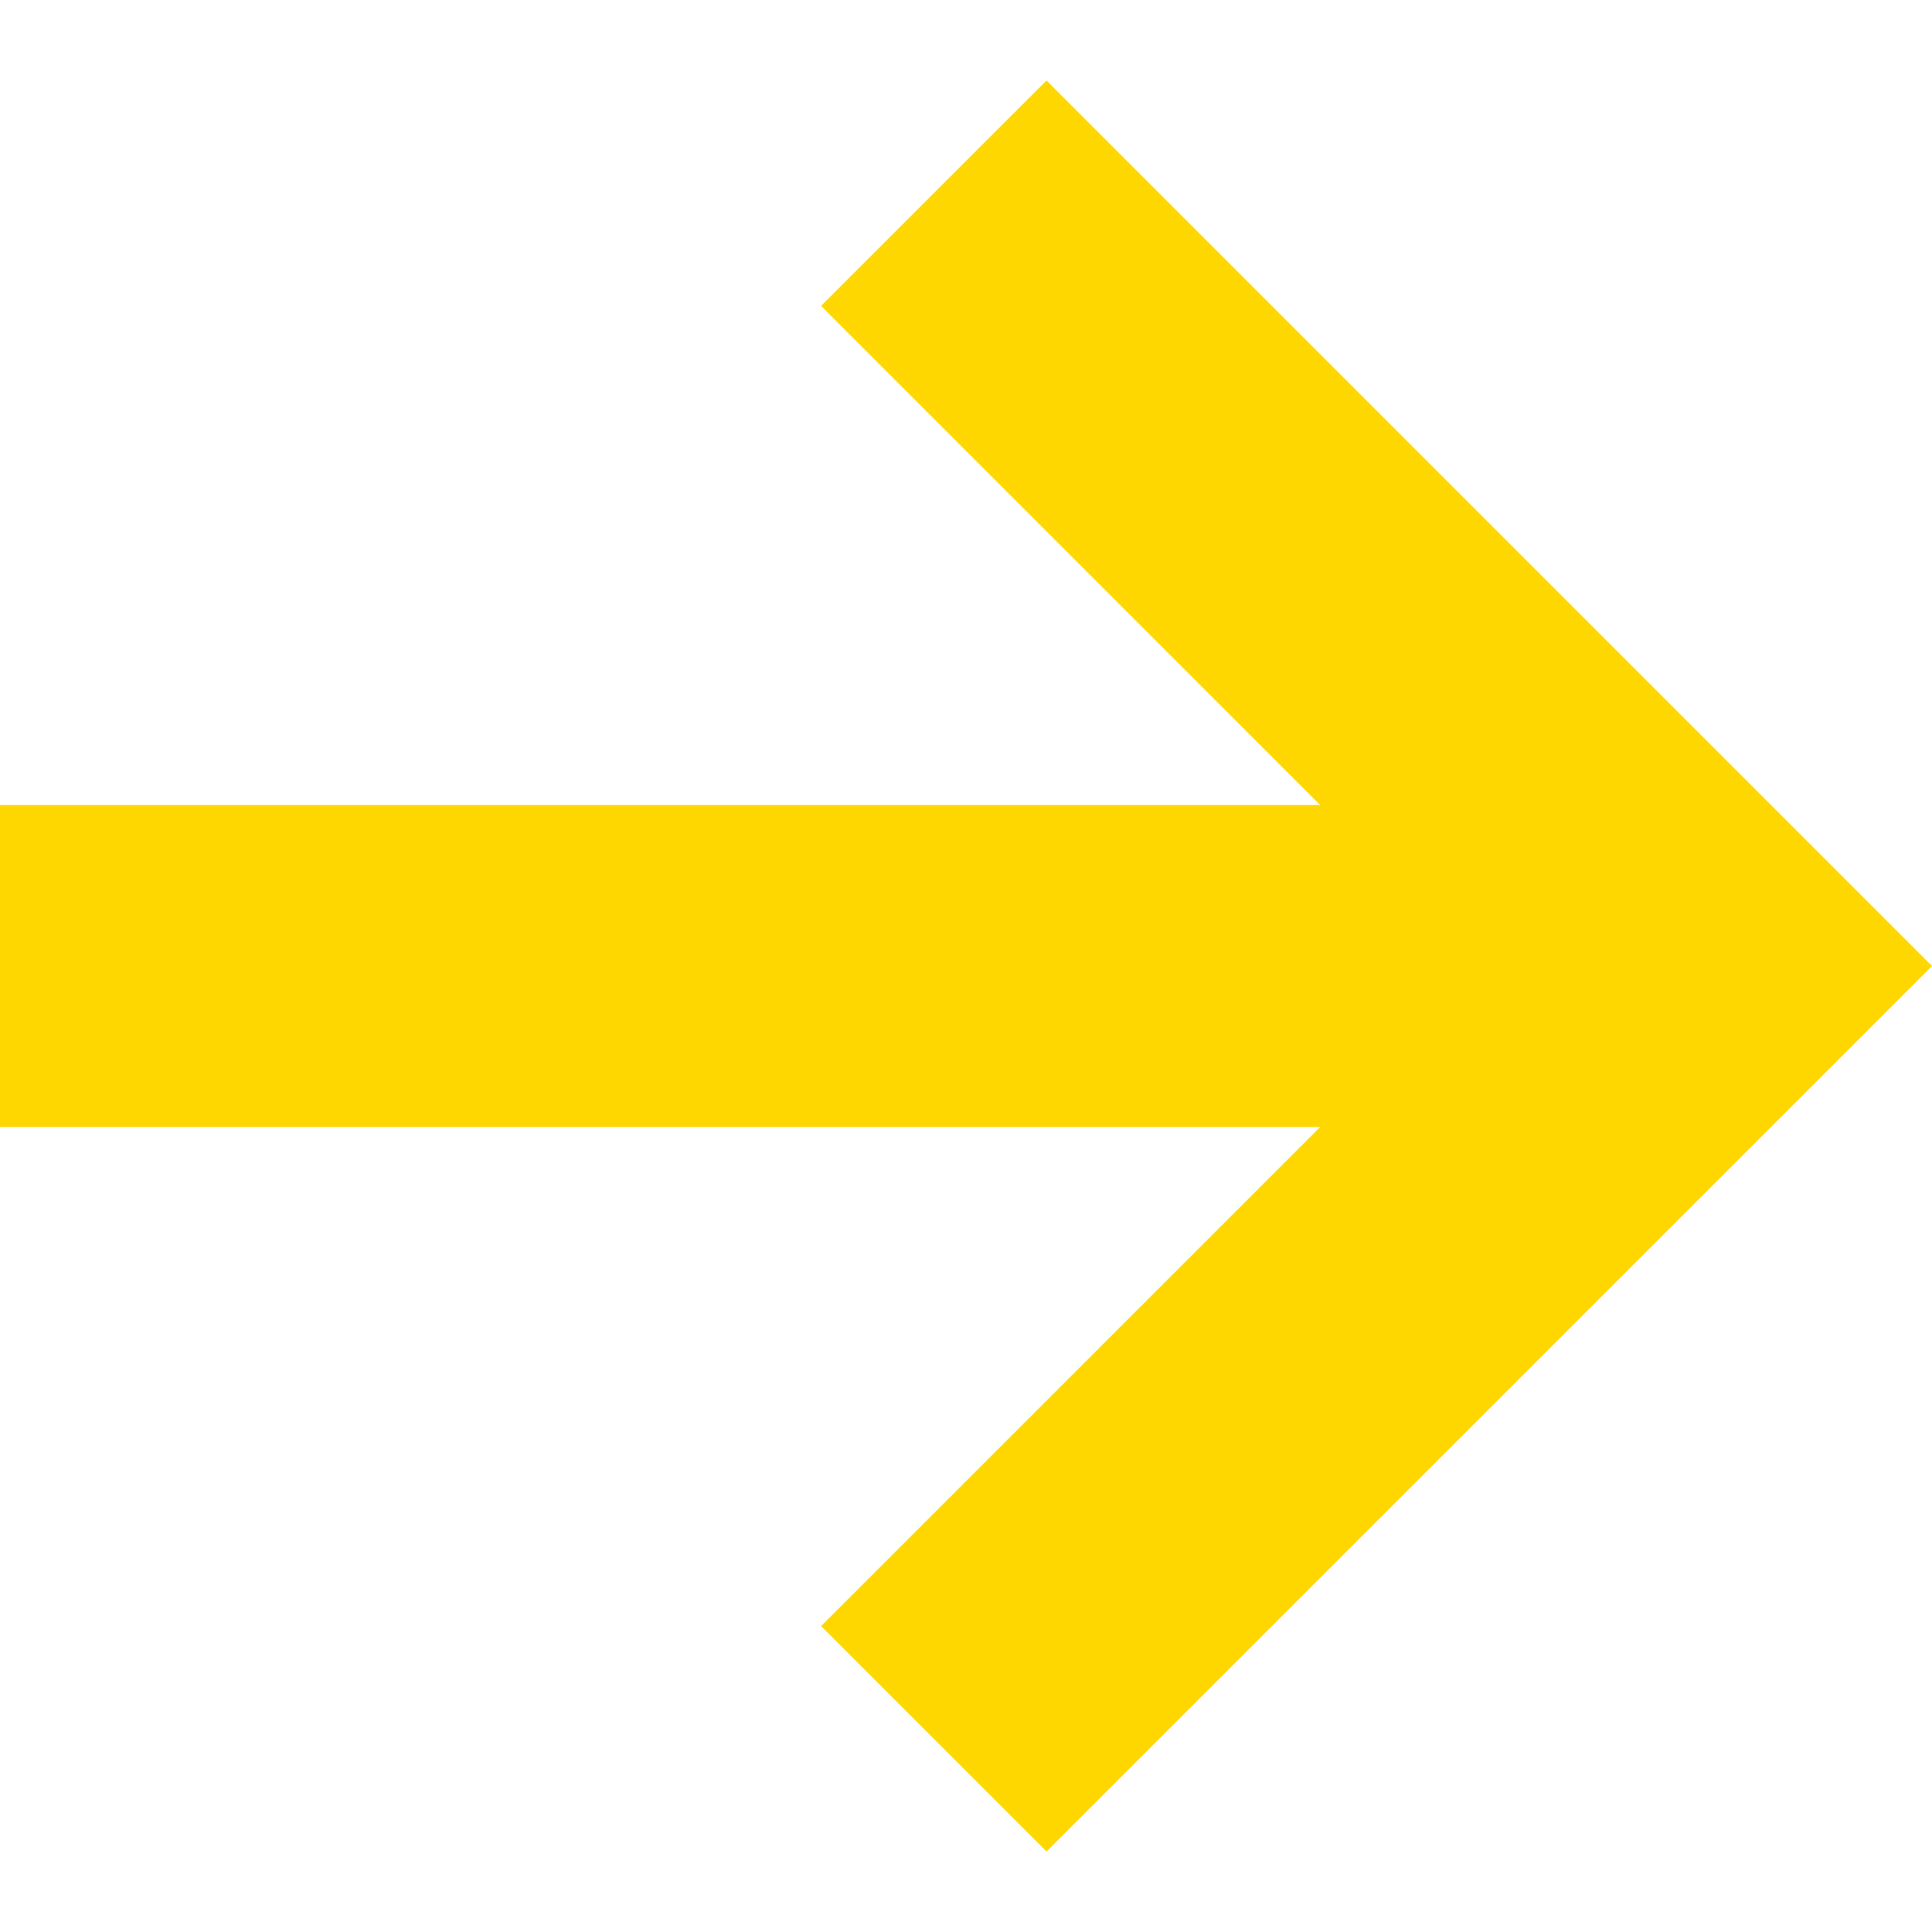
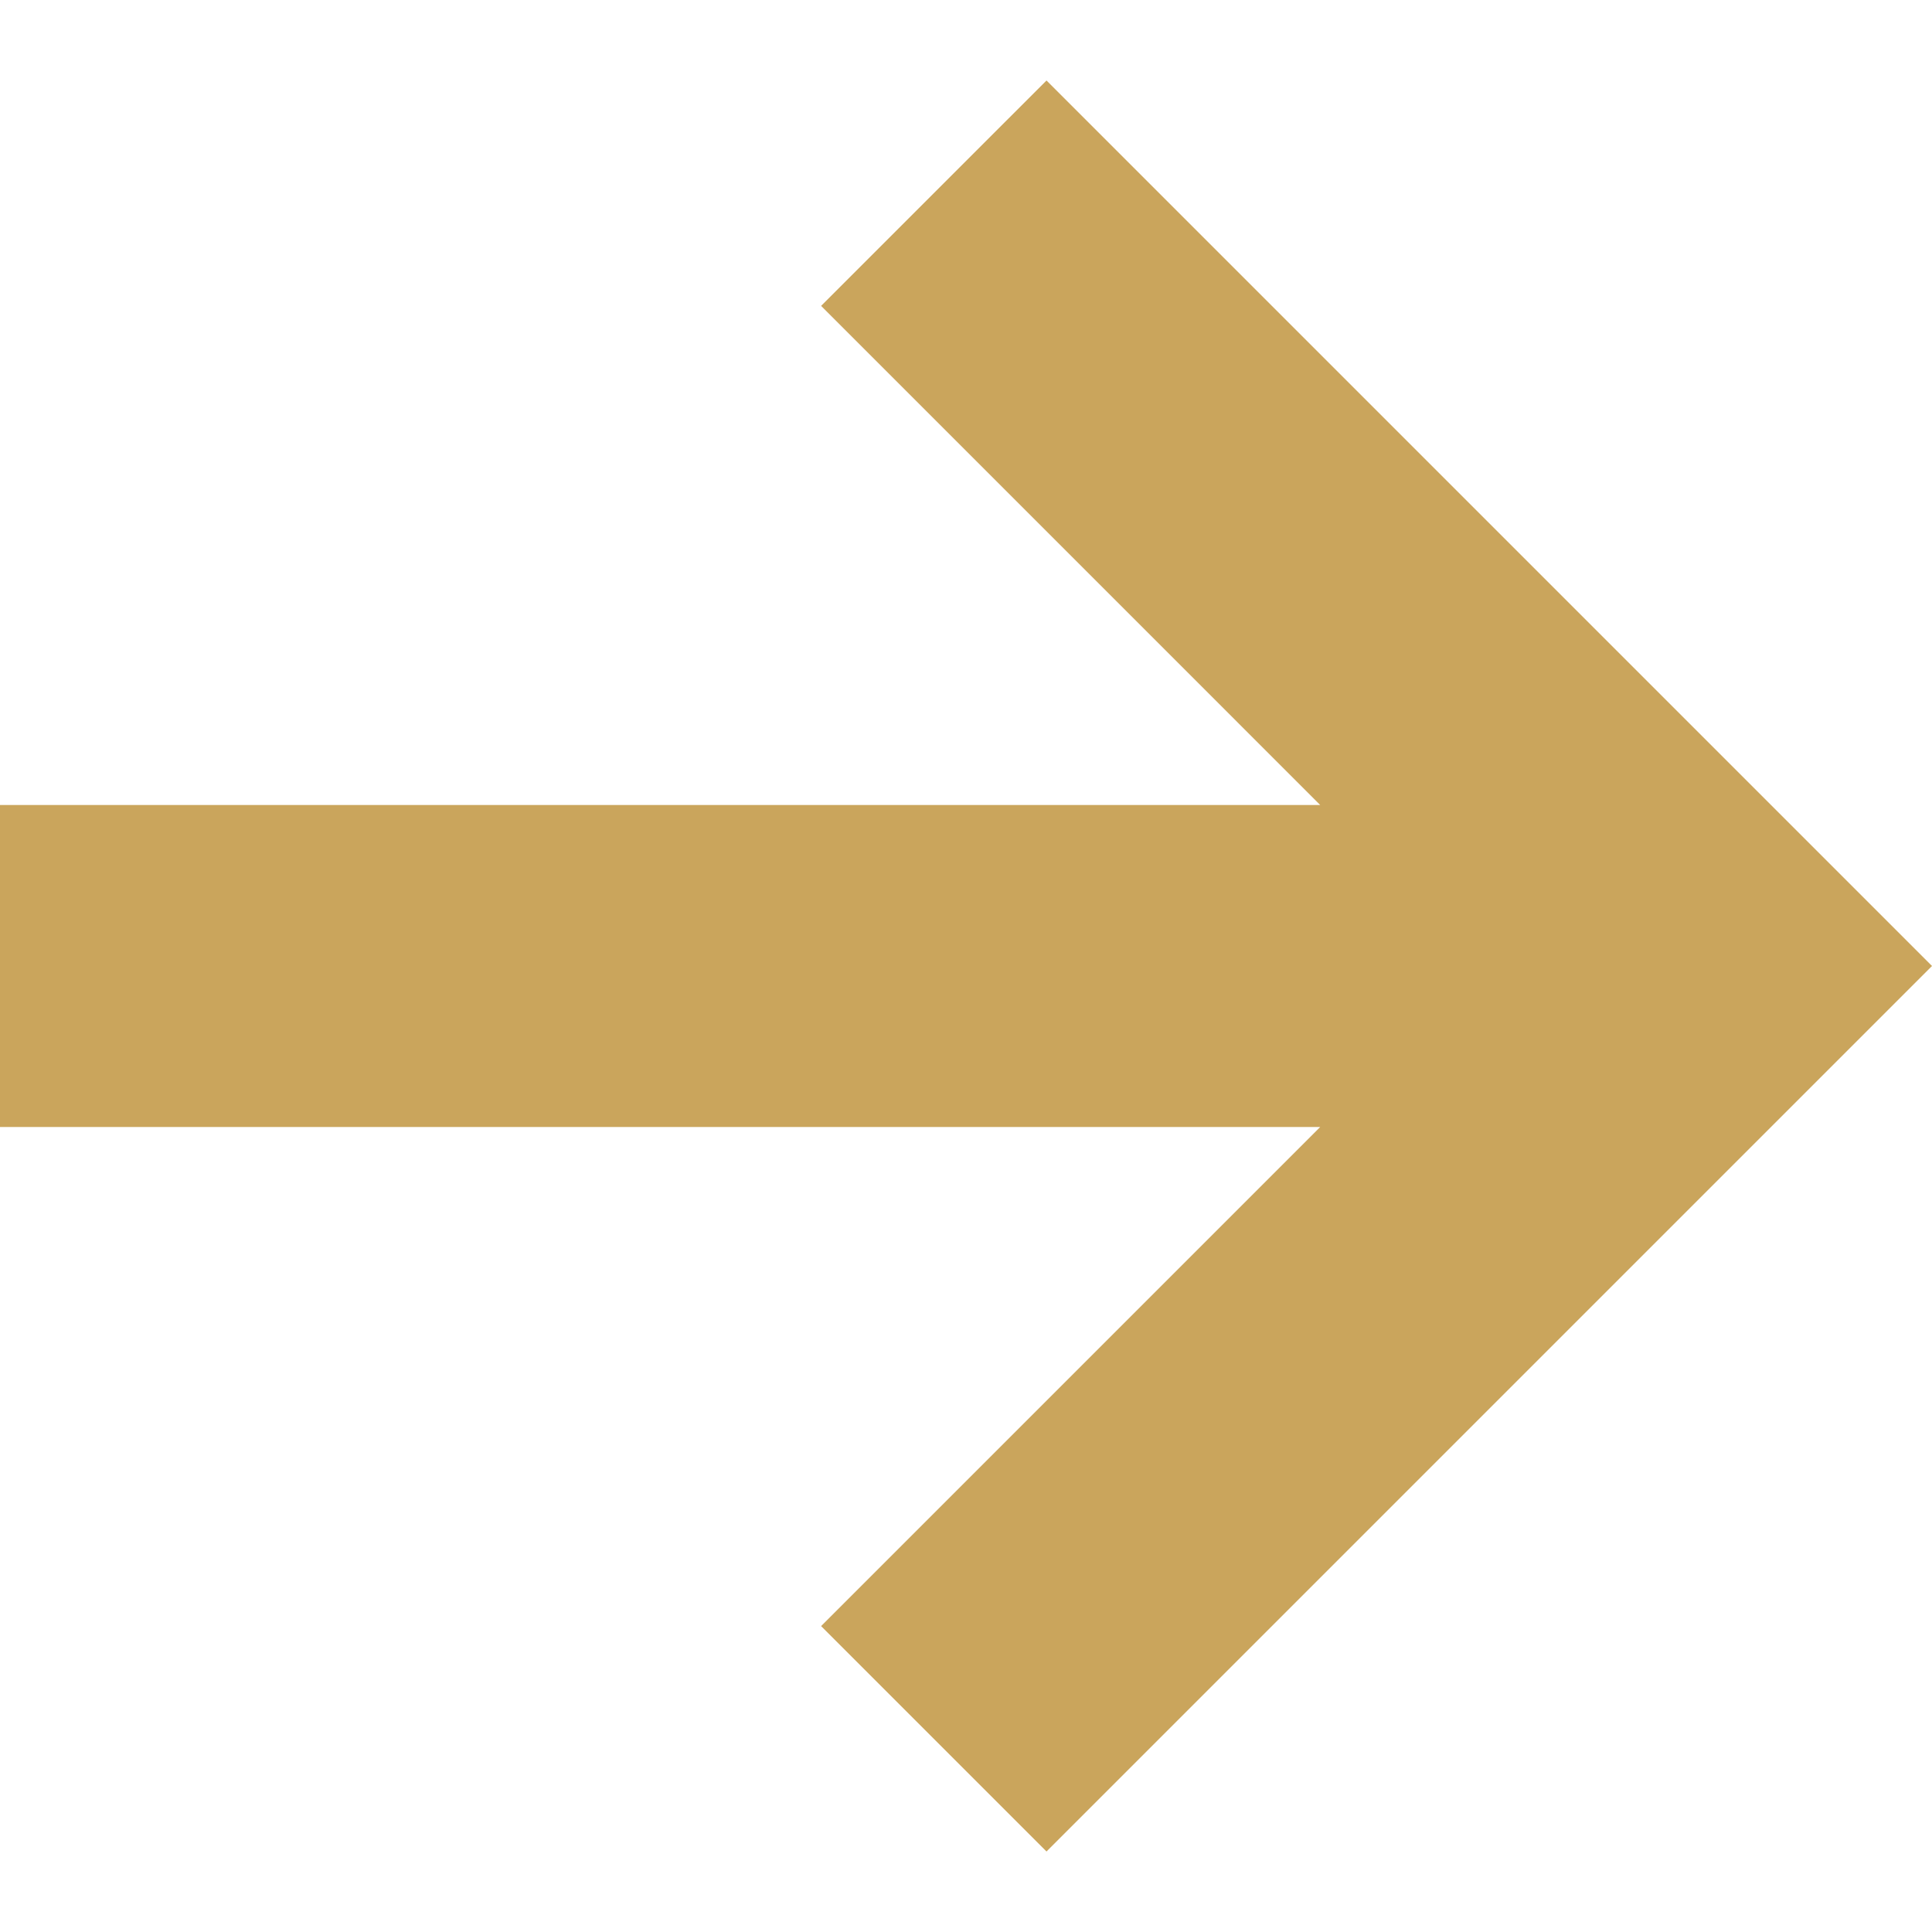
<svg xmlns="http://www.w3.org/2000/svg" version="1.1" id="Layer_1" x="0px" y="0px" viewBox="0 0 24 24" style="enable-background:new 0 0 24 24;" xml:space="preserve">
  <style type="text/css">
- 	.st0{fill:#FFD700;}
+ 	.st0{fill:#caa55c;}
</style>
  <path class="st0" d="M13,1l-2.8,2.8l6.2,6.2H0v4h16.4l-6.2,6.2L13,23l11-11L13,1z" />
</svg>
